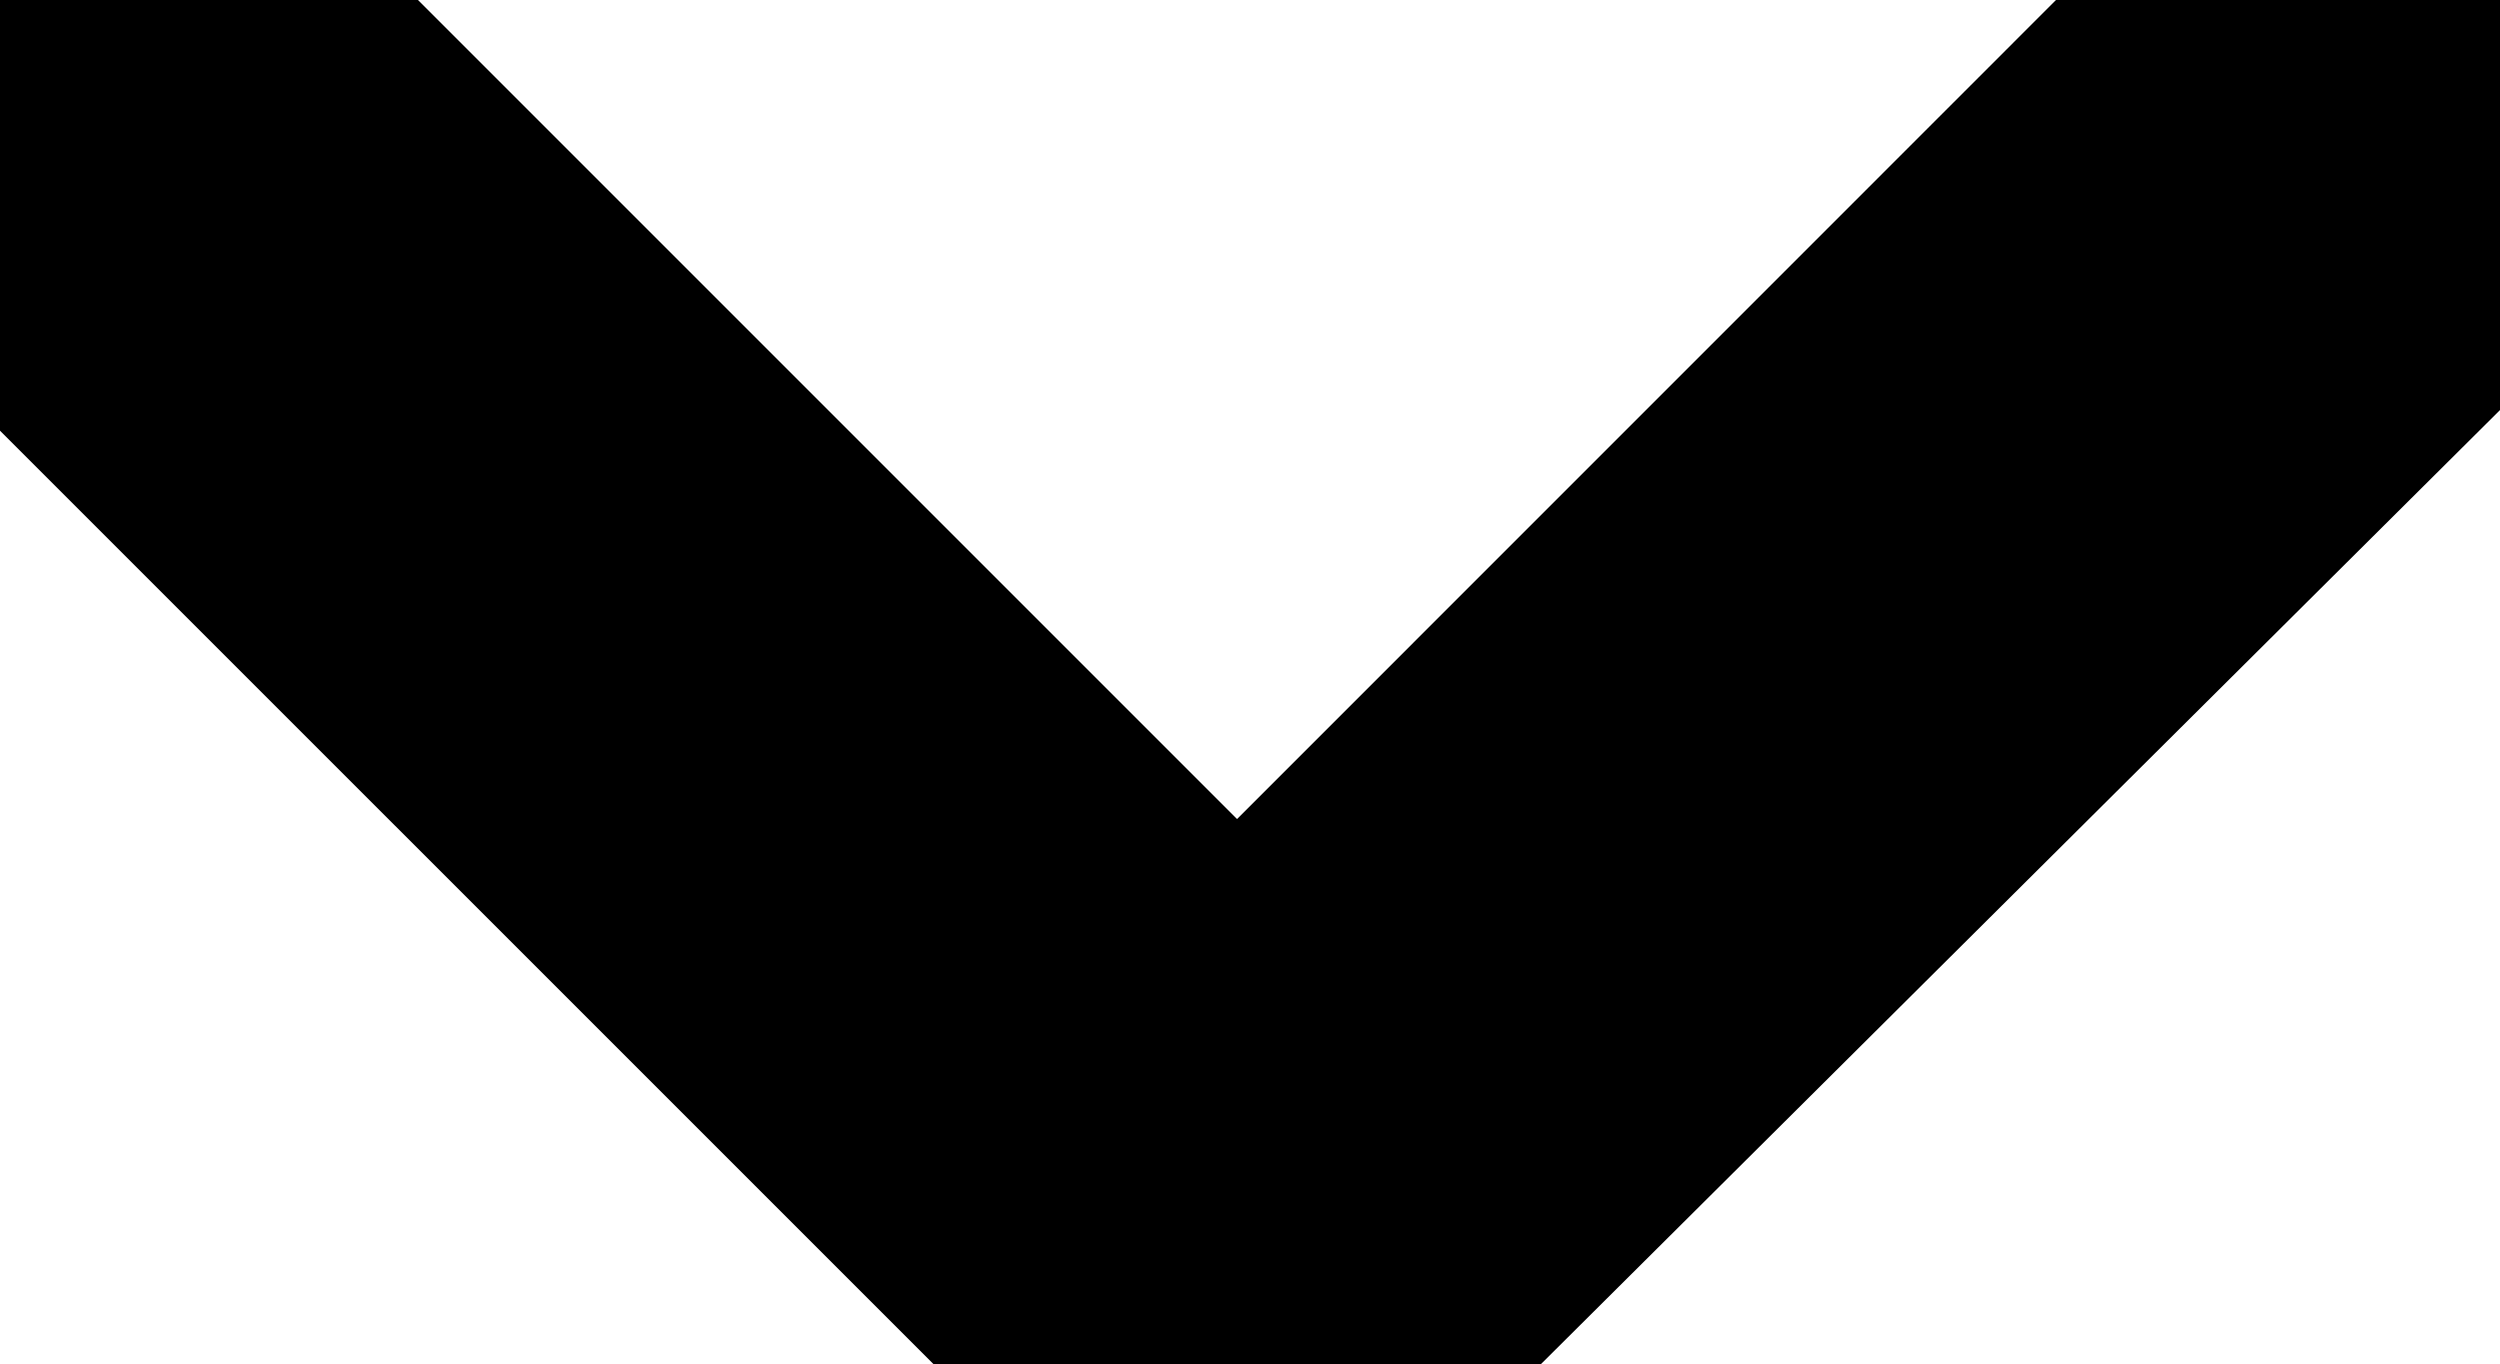
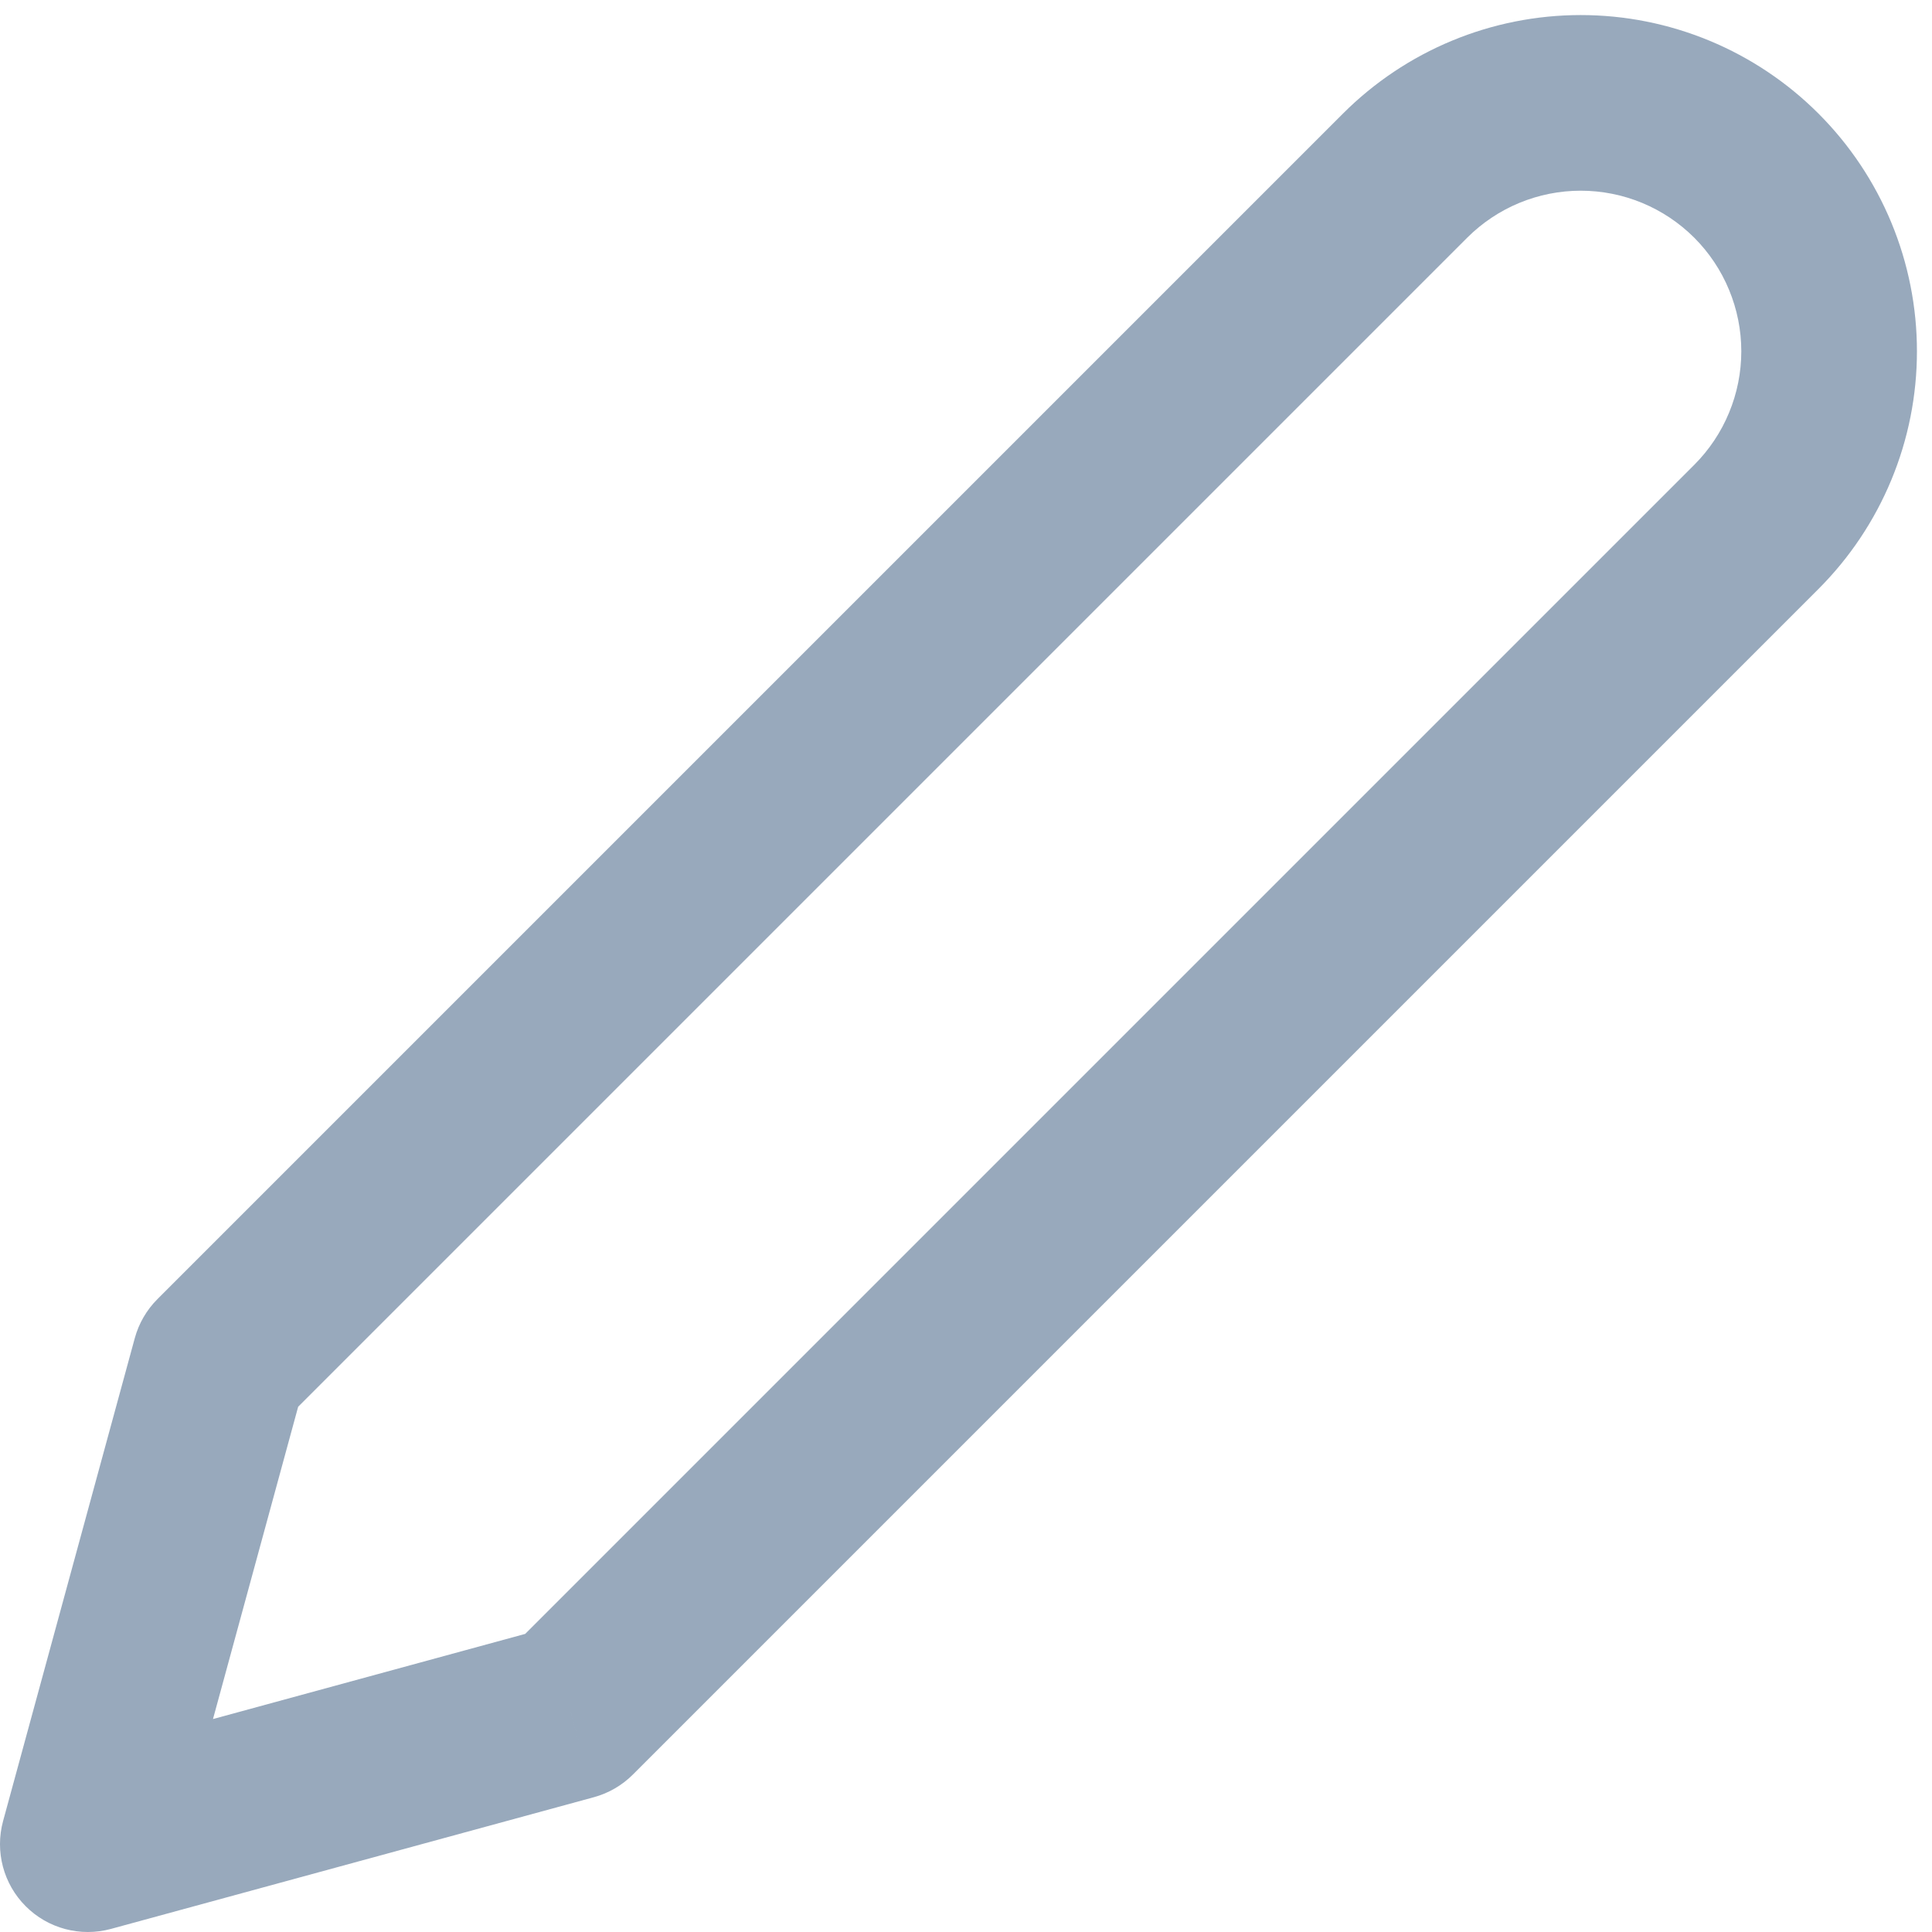
- <svg xmlns="http://www.w3.org/2000/svg" width="22" height="12" viewBox="0 0 22 12" fill="none">
-   <path d="M10.886,12C10.684,12 10.499,11.966 10.331,11.899C10.163,11.832 10.012,11.714 9.878,11.546L0.302,1.971C0.101,1.769 0,1.501 0,1.165C0,0.829 0.101,0.56 0.302,0.358C0.571,0.09 0.848,-0.028 1.134,0.006C1.42,0.039 1.68,0.157 1.915,0.358L10.886,9.329L19.856,0.358C20.058,0.157 20.327,0.048 20.663,0.031C20.999,0.014 21.267,0.123 21.469,0.358C21.738,0.594 21.855,0.871 21.822,1.19C21.788,1.509 21.671,1.786 21.469,2.021L11.894,11.546C11.759,11.714 11.608,11.832 11.44,11.899C11.272,11.966 11.087,12 10.886,12L10.886,12Z" stroke="#000000" stroke-width="3" stroke-miterlimit="3.999" />
+ <svg xmlns="http://www.w3.org/2000/svg" width="44" height="44" viewBox="0 0 44 44" fill="none">
+   <path d="M32,4L30.586,2.586L32,4ZM36,2.343L36,0.343L36,2.343ZM41.657,8L43.657,8L41.657,8ZM40,12L41.414,13.414L41.414,13.414L40,12ZM13,39L13.526,40.93C13.862,40.838 14.168,40.66 14.414,40.414L13,39ZM2,42L0.07,41.474C-0.118,42.166 0.078,42.907 0.586,43.414C1.093,43.922 1.834,44.118 2.526,43.93L2,42ZM5,31L3.586,29.586C3.34,29.832 3.162,30.138 3.07,30.474L5,31ZM33.414,5.414C33.754,5.075 34.157,4.805 34.601,4.621L33.07,0.926C32.141,1.311 31.297,1.875 30.586,2.586L33.414,5.414ZM34.601,4.621C35.044,4.438 35.52,4.343 36,4.343L36,0.343C34.994,0.343 33.999,0.541 33.07,0.926L34.601,4.621ZM36,4.343C36.48,4.343 36.956,4.438 37.399,4.621L38.93,0.926C38.001,0.541 37.006,0.343 36,0.343L36,4.343ZM37.399,4.621C37.843,4.805 38.246,5.075 38.586,5.414L41.414,2.586C40.703,1.875 39.859,1.311 38.93,0.926L37.399,4.621ZM38.586,5.414C38.925,5.754 39.195,6.157 39.378,6.601L43.074,5.07C42.689,4.141 42.125,3.297 41.414,2.586L38.586,5.414ZM39.378,6.601C39.562,7.044 39.657,7.52 39.657,8L43.657,8C43.657,6.994 43.459,5.999 43.074,5.07L39.378,6.601ZM39.657,8C39.657,8.48 39.562,8.956 39.378,9.399L43.074,10.93C43.459,10.001 43.657,9.005 43.657,8L39.657,8ZM39.378,9.399C39.195,9.843 38.925,10.246 38.586,10.586L41.414,13.414C42.125,12.703 42.689,11.859 43.074,10.93L39.378,9.399ZM38.586,10.586L11.586,37.586L14.414,40.414L41.414,13.414L38.586,10.586ZM12.474,37.071L1.474,40.071L2.526,43.93L13.526,40.93L12.474,37.071ZM3.93,42.526L6.93,31.526L3.07,30.474L0.07,41.474L3.93,42.526ZM6.414,32.414L33.414,5.414L30.586,2.586L3.586,29.586L6.414,32.414Z" fill="#98A9BC" />
</svg>
